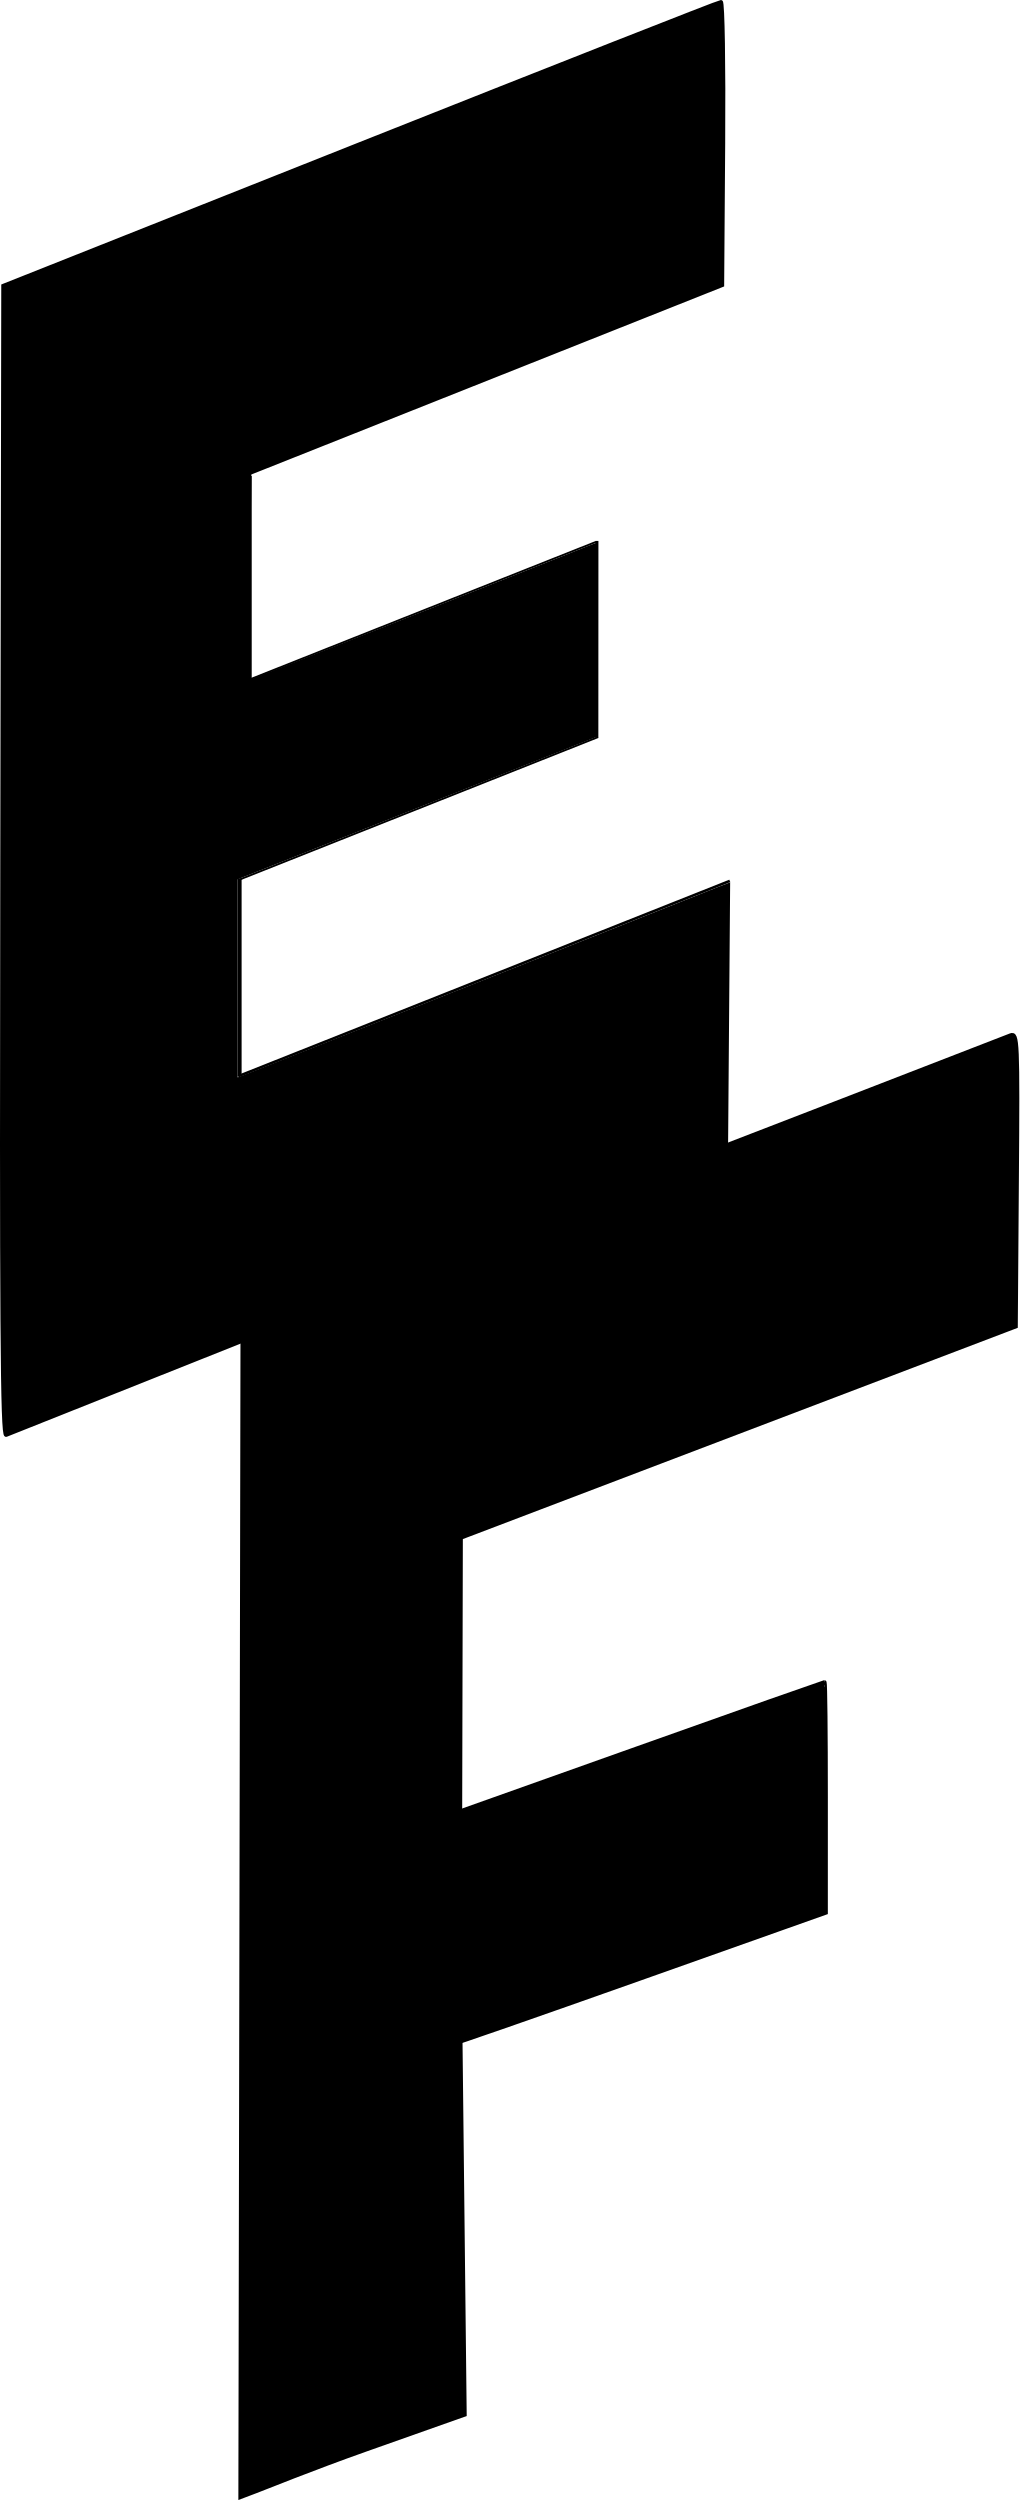
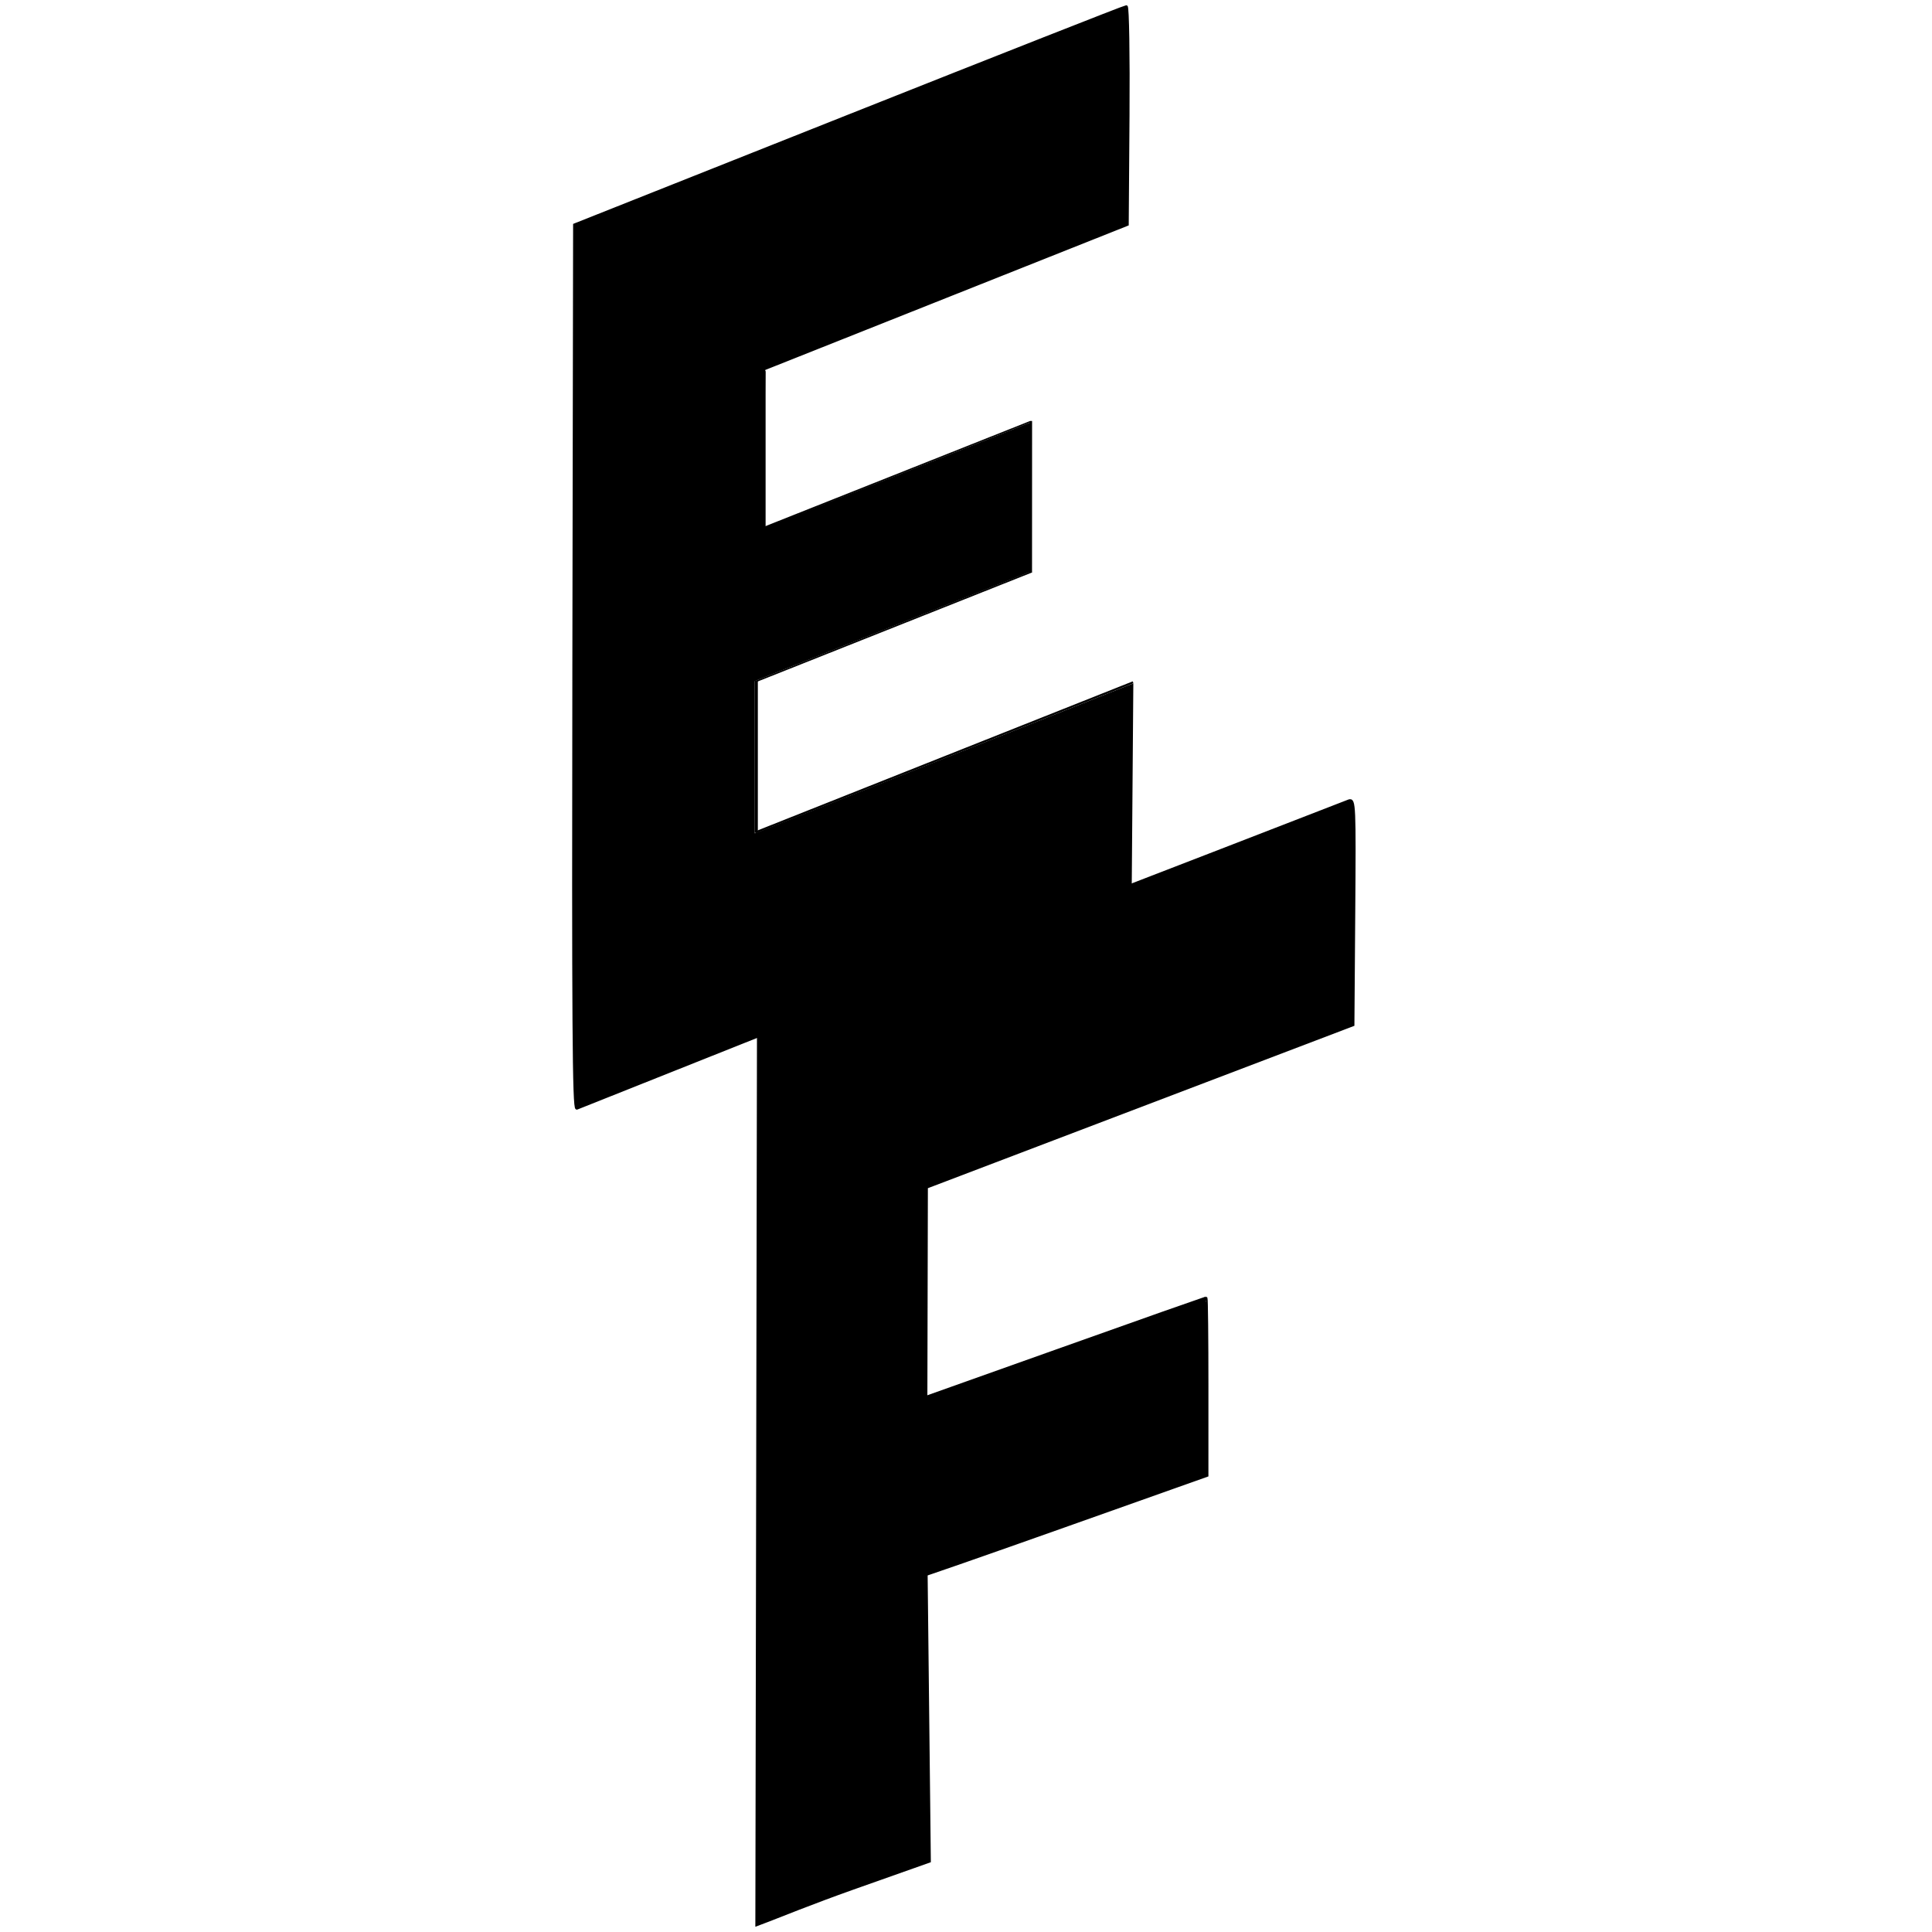
- <svg xmlns="http://www.w3.org/2000/svg" width="69.02mm" height="169.278mm" viewBox="0 0 69.02 169.278" version="1.1" id="svg8">
+ <svg xmlns="http://www.w3.org/2000/svg" width="169.278mm" height="169.278mm" viewBox="0 0 169.278 169.278" version="1.1" id="svg8">
  <defs id="defs2" />
-   <g id="layer1" transform="translate(-62.64894,-85.33193)">
-     <path style="fill:#000000;fill-opacity:1;stroke:#000000;stroke-width:0.125px;stroke-linecap:butt;stroke-linejoin:miter;stroke-opacity:1" d="m 103.015,122.016 -23.569,9.365" id="path4526-7" />
-     <path style="fill:#000000;fill-opacity:1;stroke:#000000;stroke-width:0.129px;stroke-linecap:butt;stroke-linejoin:miter;stroke-opacity:1" d="M 103.133,135.246 78.837,144.9" id="path4526-7-3" />
-     <path style="fill:#000000;fill-opacity:1;stroke:#000000;stroke-width:0.178px;stroke-linecap:butt;stroke-linejoin:miter;stroke-opacity:1" d="m 103.075,135.303 0.005,-13.345" id="path4605" />
-     <path style="fill:#000000;fill-opacity:1;stroke:#000000;stroke-width:0.177px;stroke-linecap:butt;stroke-linejoin:miter;stroke-opacity:1" d="M 112.065,144.978 78.777,158.205" id="path4526-7-5-5" />
-     <path style="fill:#000000;fill-opacity:1;stroke:#000000;stroke-width:0.265px;stroke-linecap:butt;stroke-linejoin:miter;stroke-opacity:1" d="M 79.56,131.335 V 117.562" id="path4641" />
-     <path style="fill:#000000;fill-opacity:1;stroke:#000000;stroke-width:0.265px;stroke-linecap:butt;stroke-linejoin:miter;stroke-opacity:1" d="M 78.876,158.198 V 144.827" id="path4647" />
-     <path style="fill:#000000;fill-opacity:1;stroke:#000000;stroke-width:0.111px;stroke-linecap:butt;stroke-linejoin:miter;stroke-opacity:1" d="m 114.166,201.223 -20.777,8.255" id="path4526-6-9-0" />
-     <path style="fill:#000000;fill-opacity:1;stroke:#000000;stroke-width:0.11px;stroke-linecap:butt;stroke-linejoin:miter;stroke-opacity:1" d="m 114.144,215.269 -20.723,8.234" id="path4526-6-9-0-9" />
-     <path style="fill:#000000;fill-opacity:1;stroke:#000000;stroke-width:0.187px;stroke-linecap:butt;stroke-linejoin:miter;stroke-opacity:1" d="m 114.13,215.306 0.005,-14.02" id="path4605-3" />
-     <path style="fill:#000000;fill-opacity:1;stroke:#000000;stroke-width:0.112px;stroke-linecap:butt;stroke-linejoin:miter;stroke-opacity:1" d="m 93.409,248.529 -0.023,-58.119" id="path4637-7-0" />
-     <path style="fill:#000000;fill-opacity:1;stroke:#000000;stroke-width:0.078px;stroke-linecap:butt;stroke-linejoin:miter;stroke-opacity:1" d="m 93.458,248.502 -14.617,5.808" id="path4526-6-9-0-9-6" />
-     <path style="fill:#000000;fill-opacity:1;stroke:#000000;stroke-width:1.002;stroke-miterlimit:4;stroke-dasharray:none;stroke-opacity:1" d="m 237.355,542.947 0.253,-147.285 91.408,-36.323 c 50.275,-19.978 91.793,-36.323 92.262,-36.323 0.47,0 0.736,16.304 0.592,36.231 l -0.262,36.231 -60.5,24.063 -60.5,24.063 -0.266,26.706 c -0.146,14.688 -0.071,26.706 0.167,26.706 0.238,0 19.258,-7.471 42.266,-16.602 23.008,-9.131 42.846,-16.995 44.083,-17.475 l 2.25,-0.873 v 24.315 24.315 l -46,18.256 -46,18.256 v 25.88 25.88 l 2.25,-0.86 c 1.238,-0.473 28.575,-11.312 60.75,-24.087 32.175,-12.775 59.518,-23.618 60.763,-24.096 l 2.263,-0.869 -0.263,33.577 -0.263,33.577 -16,6.432 c -11.394,4.58 -150.997,60.249 -168.253,67.094 -1.002,0.397 -1.202,-29.073 -1,-146.788 z" id="path4820" transform="scale(0.2645833)" />
-     <path style="fill:#000000;fill-opacity:1;stroke:#000000;stroke-width:0.276;stroke-miterlimit:4;stroke-dasharray:none;stroke-opacity:1" d="m 79,214.934 0.071,-39.476 14.356,-5.492 c 7.896,-3.021 19.486,-7.485 25.756,-9.92 6.27,-2.435 11.623,-4.51 11.896,-4.61 0.469,-0.172 0.492,0.359 0.422,9.763 l -0.074,9.945 -18.788,7.153 -18.788,7.153 -0.072,29.682 0.332,29.695 -6.737,2.385 c -3.513,1.244 -6.809,2.578 -7.39,2.799 l -1.057,0.401 z" id="path4822" />
-     <path style="fill:#000000;fill-opacity:1;stroke:#000000;stroke-width:0.32;stroke-miterlimit:4;stroke-dasharray:none;stroke-opacity:1" d="m 93.033,215.995 0.09,-7.746 12.627,-4.494 c 6.945,-2.472 12.665,-4.495 12.711,-4.497 0.046,-0.001 0.083,3.5 0.083,7.782 l -10e-4,7.784 -12.563,4.459 c -6.91,2.452 -12.669,4.459 -12.799,4.459 -0.13,0 -0.196,-3.486 -0.147,-7.746 z" id="path4824" />
+   <g id="layer1" transform="translate(-62.64894,-85.33192)">
+     <g id="g956" transform="matrix(0.9945683,0,0,0.9945683,50.46986,0.9230487)">
+       <path id="path4526-7" d="m 103.015,122.016 -23.569,9.365" style="fill:#000000;fill-opacity:1;stroke:#000000;stroke-width:0.125px;stroke-linecap:butt;stroke-linejoin:miter;stroke-opacity:1" />
+       <path id="path4526-7-3" d="M 103.133,135.246 78.837,144.9" style="fill:#000000;fill-opacity:1;stroke:#000000;stroke-width:0.129px;stroke-linecap:butt;stroke-linejoin:miter;stroke-opacity:1" />
+       <path id="path4605" d="m 103.075,135.303 0.005,-13.345" style="fill:#000000;fill-opacity:1;stroke:#000000;stroke-width:0.178px;stroke-linecap:butt;stroke-linejoin:miter;stroke-opacity:1" />
+       <path id="path4526-7-5-5" d="M 112.065,144.978 78.777,158.205" style="fill:#000000;fill-opacity:1;stroke:#000000;stroke-width:0.177px;stroke-linecap:butt;stroke-linejoin:miter;stroke-opacity:1" />
+       <path id="path4641" d="M 79.56,131.335 V 117.562" style="fill:#000000;fill-opacity:1;stroke:#000000;stroke-width:0.265px;stroke-linecap:butt;stroke-linejoin:miter;stroke-opacity:1" />
+       <path id="path4647" d="M 78.876,158.198 V 144.827" style="fill:#000000;fill-opacity:1;stroke:#000000;stroke-width:0.265px;stroke-linecap:butt;stroke-linejoin:miter;stroke-opacity:1" />
+       <path id="path4526-6-9-0" d="m 114.166,201.223 -20.777,8.255" style="fill:#000000;fill-opacity:1;stroke:#000000;stroke-width:0.111px;stroke-linecap:butt;stroke-linejoin:miter;stroke-opacity:1" />
+       <path id="path4526-6-9-0-9" d="m 114.144,215.269 -20.723,8.234" style="fill:#000000;fill-opacity:1;stroke:#000000;stroke-width:0.11px;stroke-linecap:butt;stroke-linejoin:miter;stroke-opacity:1" />
+       <path id="path4605-3" d="m 114.13,215.306 0.005,-14.02" style="fill:#000000;fill-opacity:1;stroke:#000000;stroke-width:0.187px;stroke-linecap:butt;stroke-linejoin:miter;stroke-opacity:1" />
+       <path id="path4637-7-0" d="m 93.409,248.529 -0.023,-58.119" style="fill:#000000;fill-opacity:1;stroke:#000000;stroke-width:0.112px;stroke-linecap:butt;stroke-linejoin:miter;stroke-opacity:1" />
+       <path id="path4526-6-9-0-9-6" d="m 93.458,248.502 -14.617,5.808" style="fill:#000000;fill-opacity:1;stroke:#000000;stroke-width:0.078px;stroke-linecap:butt;stroke-linejoin:miter;stroke-opacity:1" />
+       <path transform="scale(0.2645833)" id="path4820" d="m 237.355,542.947 0.253,-147.285 91.408,-36.323 c 50.275,-19.978 91.793,-36.323 92.262,-36.323 0.47,0 0.736,16.304 0.592,36.231 l -0.262,36.231 -60.5,24.063 -60.5,24.063 -0.266,26.706 c -0.146,14.688 -0.071,26.706 0.167,26.706 0.238,0 19.258,-7.471 42.266,-16.602 23.008,-9.131 42.846,-16.995 44.083,-17.475 l 2.25,-0.873 v 24.315 24.315 l -46,18.256 -46,18.256 v 25.88 25.88 l 2.25,-0.86 c 1.238,-0.473 28.575,-11.312 60.75,-24.087 32.175,-12.775 59.518,-23.618 60.763,-24.096 l 2.263,-0.869 -0.263,33.577 -0.263,33.577 -16,6.432 c -11.394,4.58 -150.997,60.249 -168.253,67.094 -1.002,0.397 -1.202,-29.073 -1,-146.788 z" style="fill:#000000;fill-opacity:1;stroke:#000000;stroke-width:1.002;stroke-miterlimit:4;stroke-dasharray:none;stroke-opacity:1" />
+       <path id="path4822" d="m 79,214.934 0.071,-39.476 14.356,-5.492 c 7.896,-3.021 19.486,-7.485 25.756,-9.92 6.27,-2.435 11.623,-4.51 11.896,-4.61 0.469,-0.172 0.492,0.359 0.422,9.763 l -0.074,9.945 -18.788,7.153 -18.788,7.153 -0.072,29.682 0.332,29.695 -6.737,2.385 c -3.513,1.244 -6.809,2.578 -7.39,2.799 l -1.057,0.401 z" style="fill:#000000;fill-opacity:1;stroke:#000000;stroke-width:0.276;stroke-miterlimit:4;stroke-dasharray:none;stroke-opacity:1" />
+       <path id="path4824" d="m 93.033,215.995 0.09,-7.746 12.627,-4.494 c 6.945,-2.472 12.665,-4.495 12.711,-4.497 0.046,-0.001 0.083,3.5 0.083,7.782 l -10e-4,7.784 -12.563,4.459 c -6.91,2.452 -12.669,4.459 -12.799,4.459 -0.13,0 -0.196,-3.486 -0.147,-7.746 z" style="fill:#000000;fill-opacity:1;stroke:#000000;stroke-width:0.32;stroke-miterlimit:4;stroke-dasharray:none;stroke-opacity:1" />
+     </g>
  </g>
</svg>
